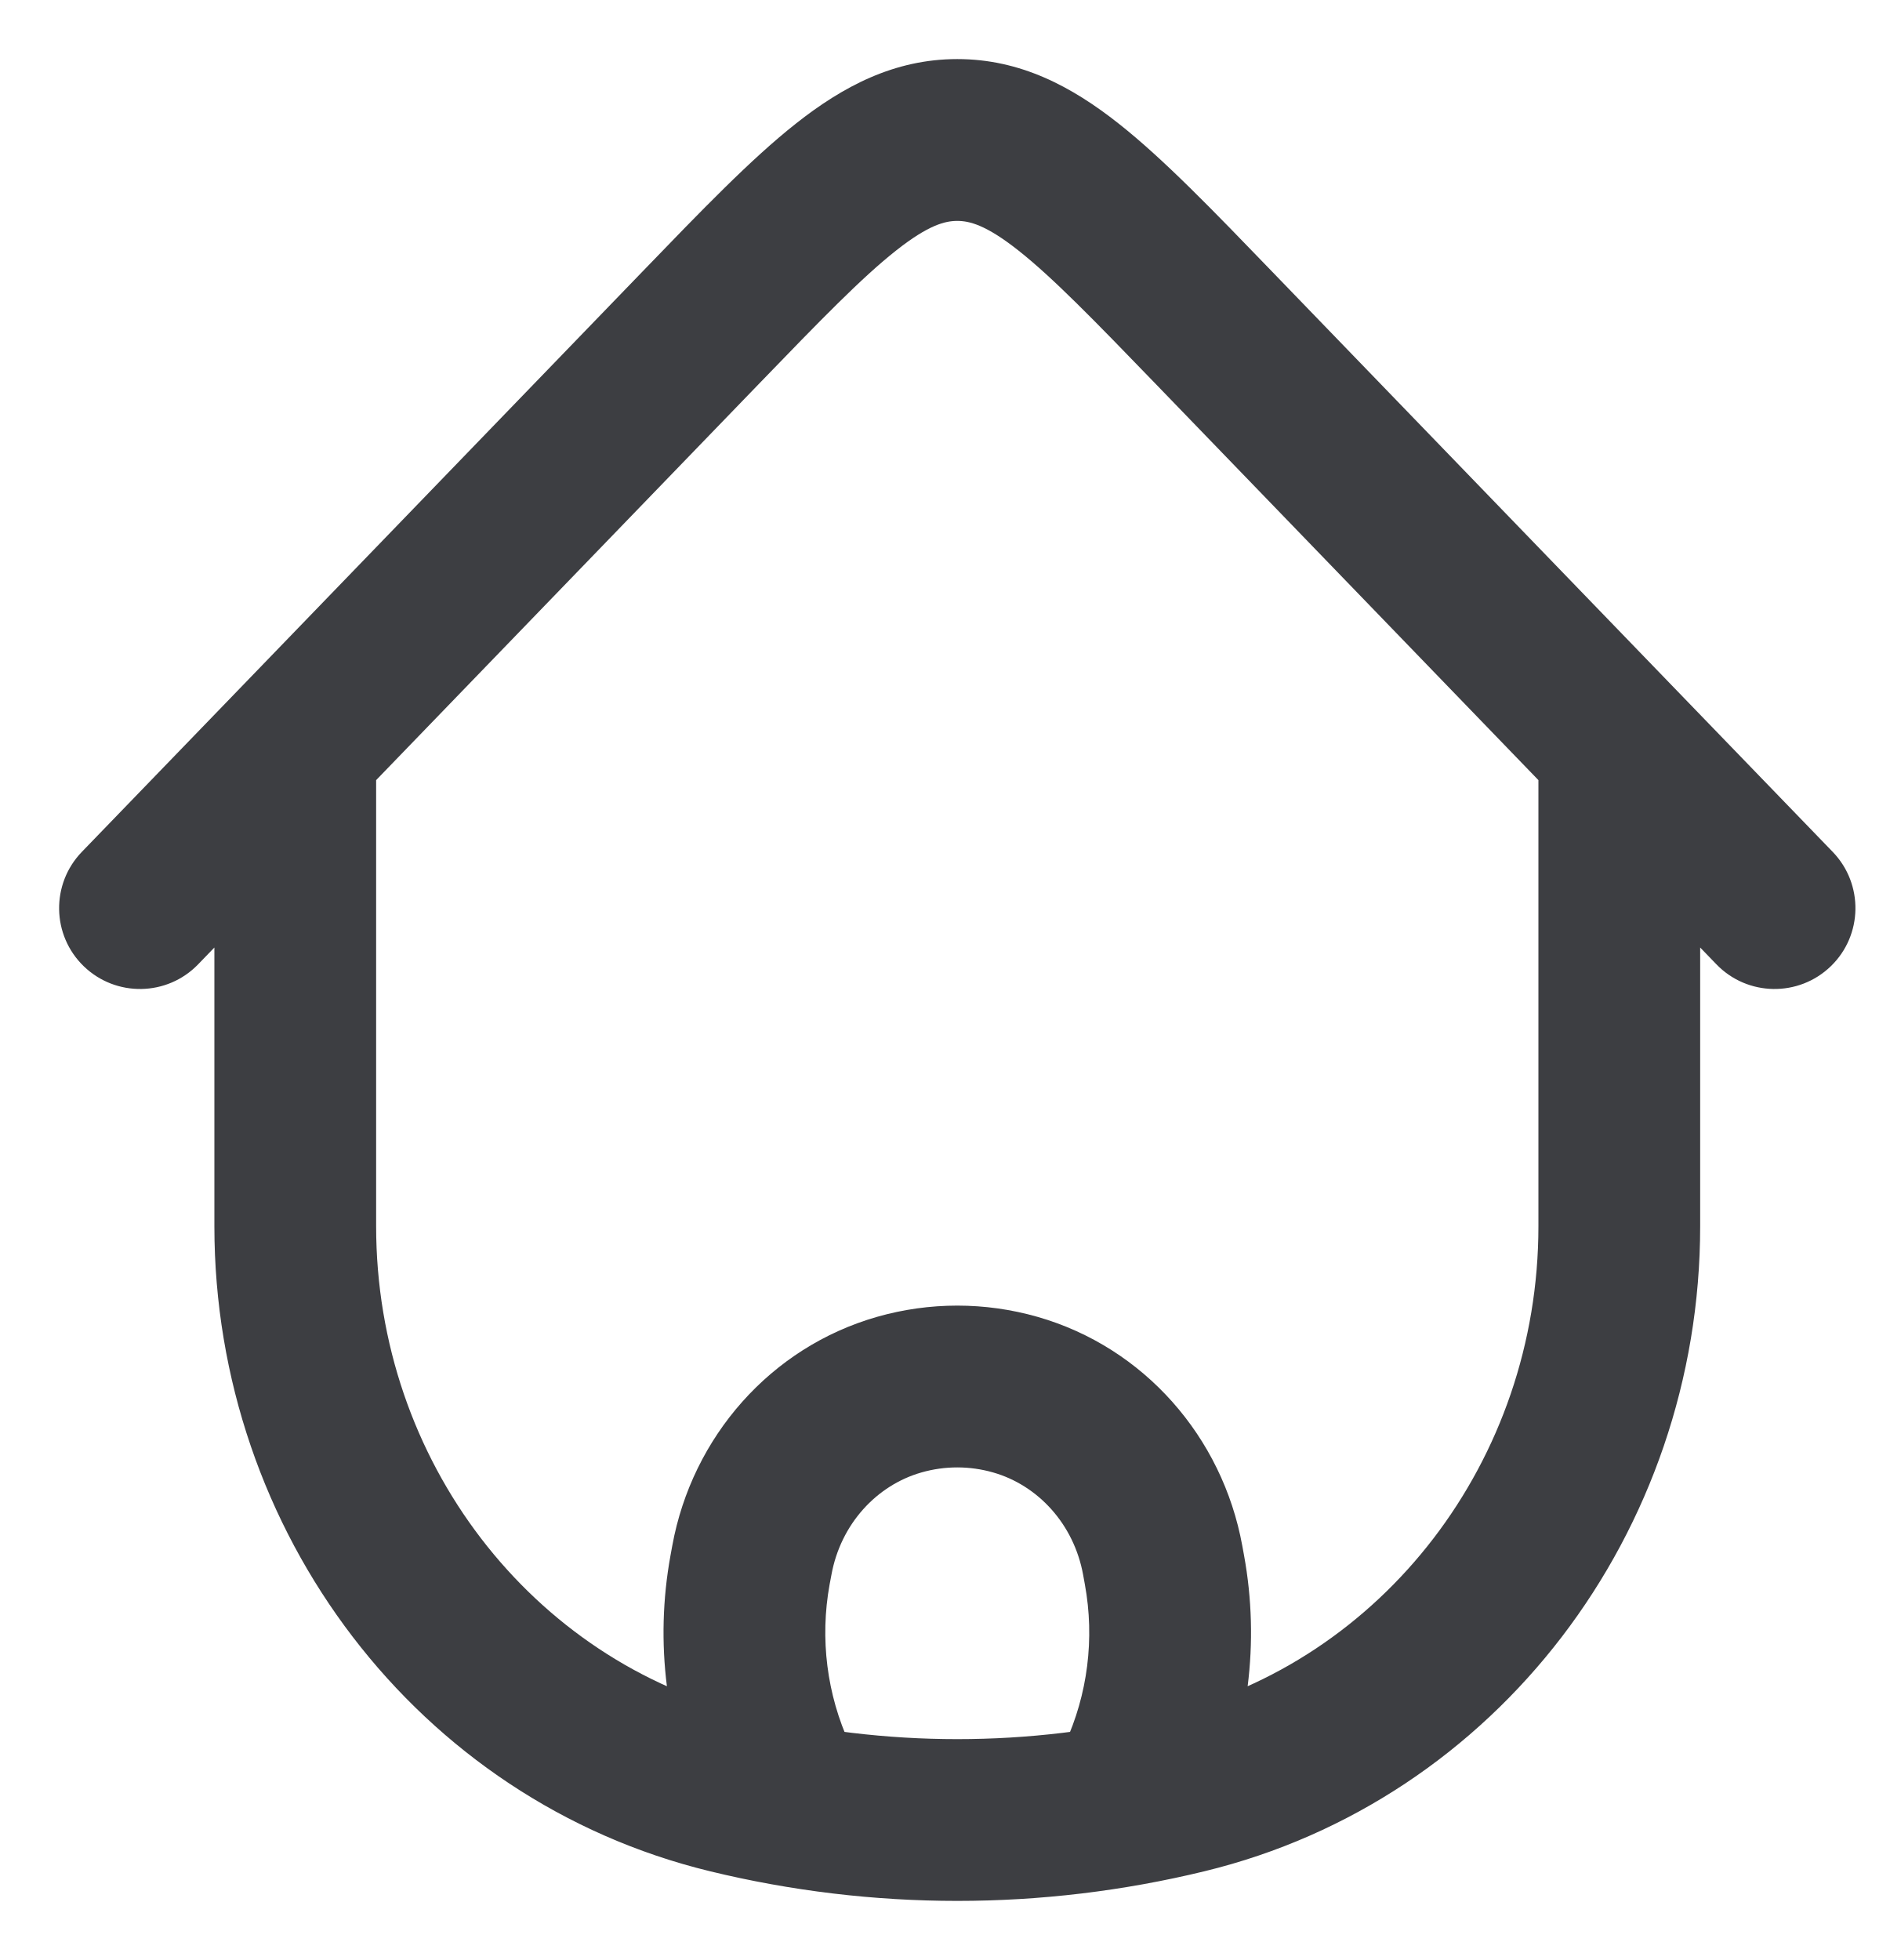
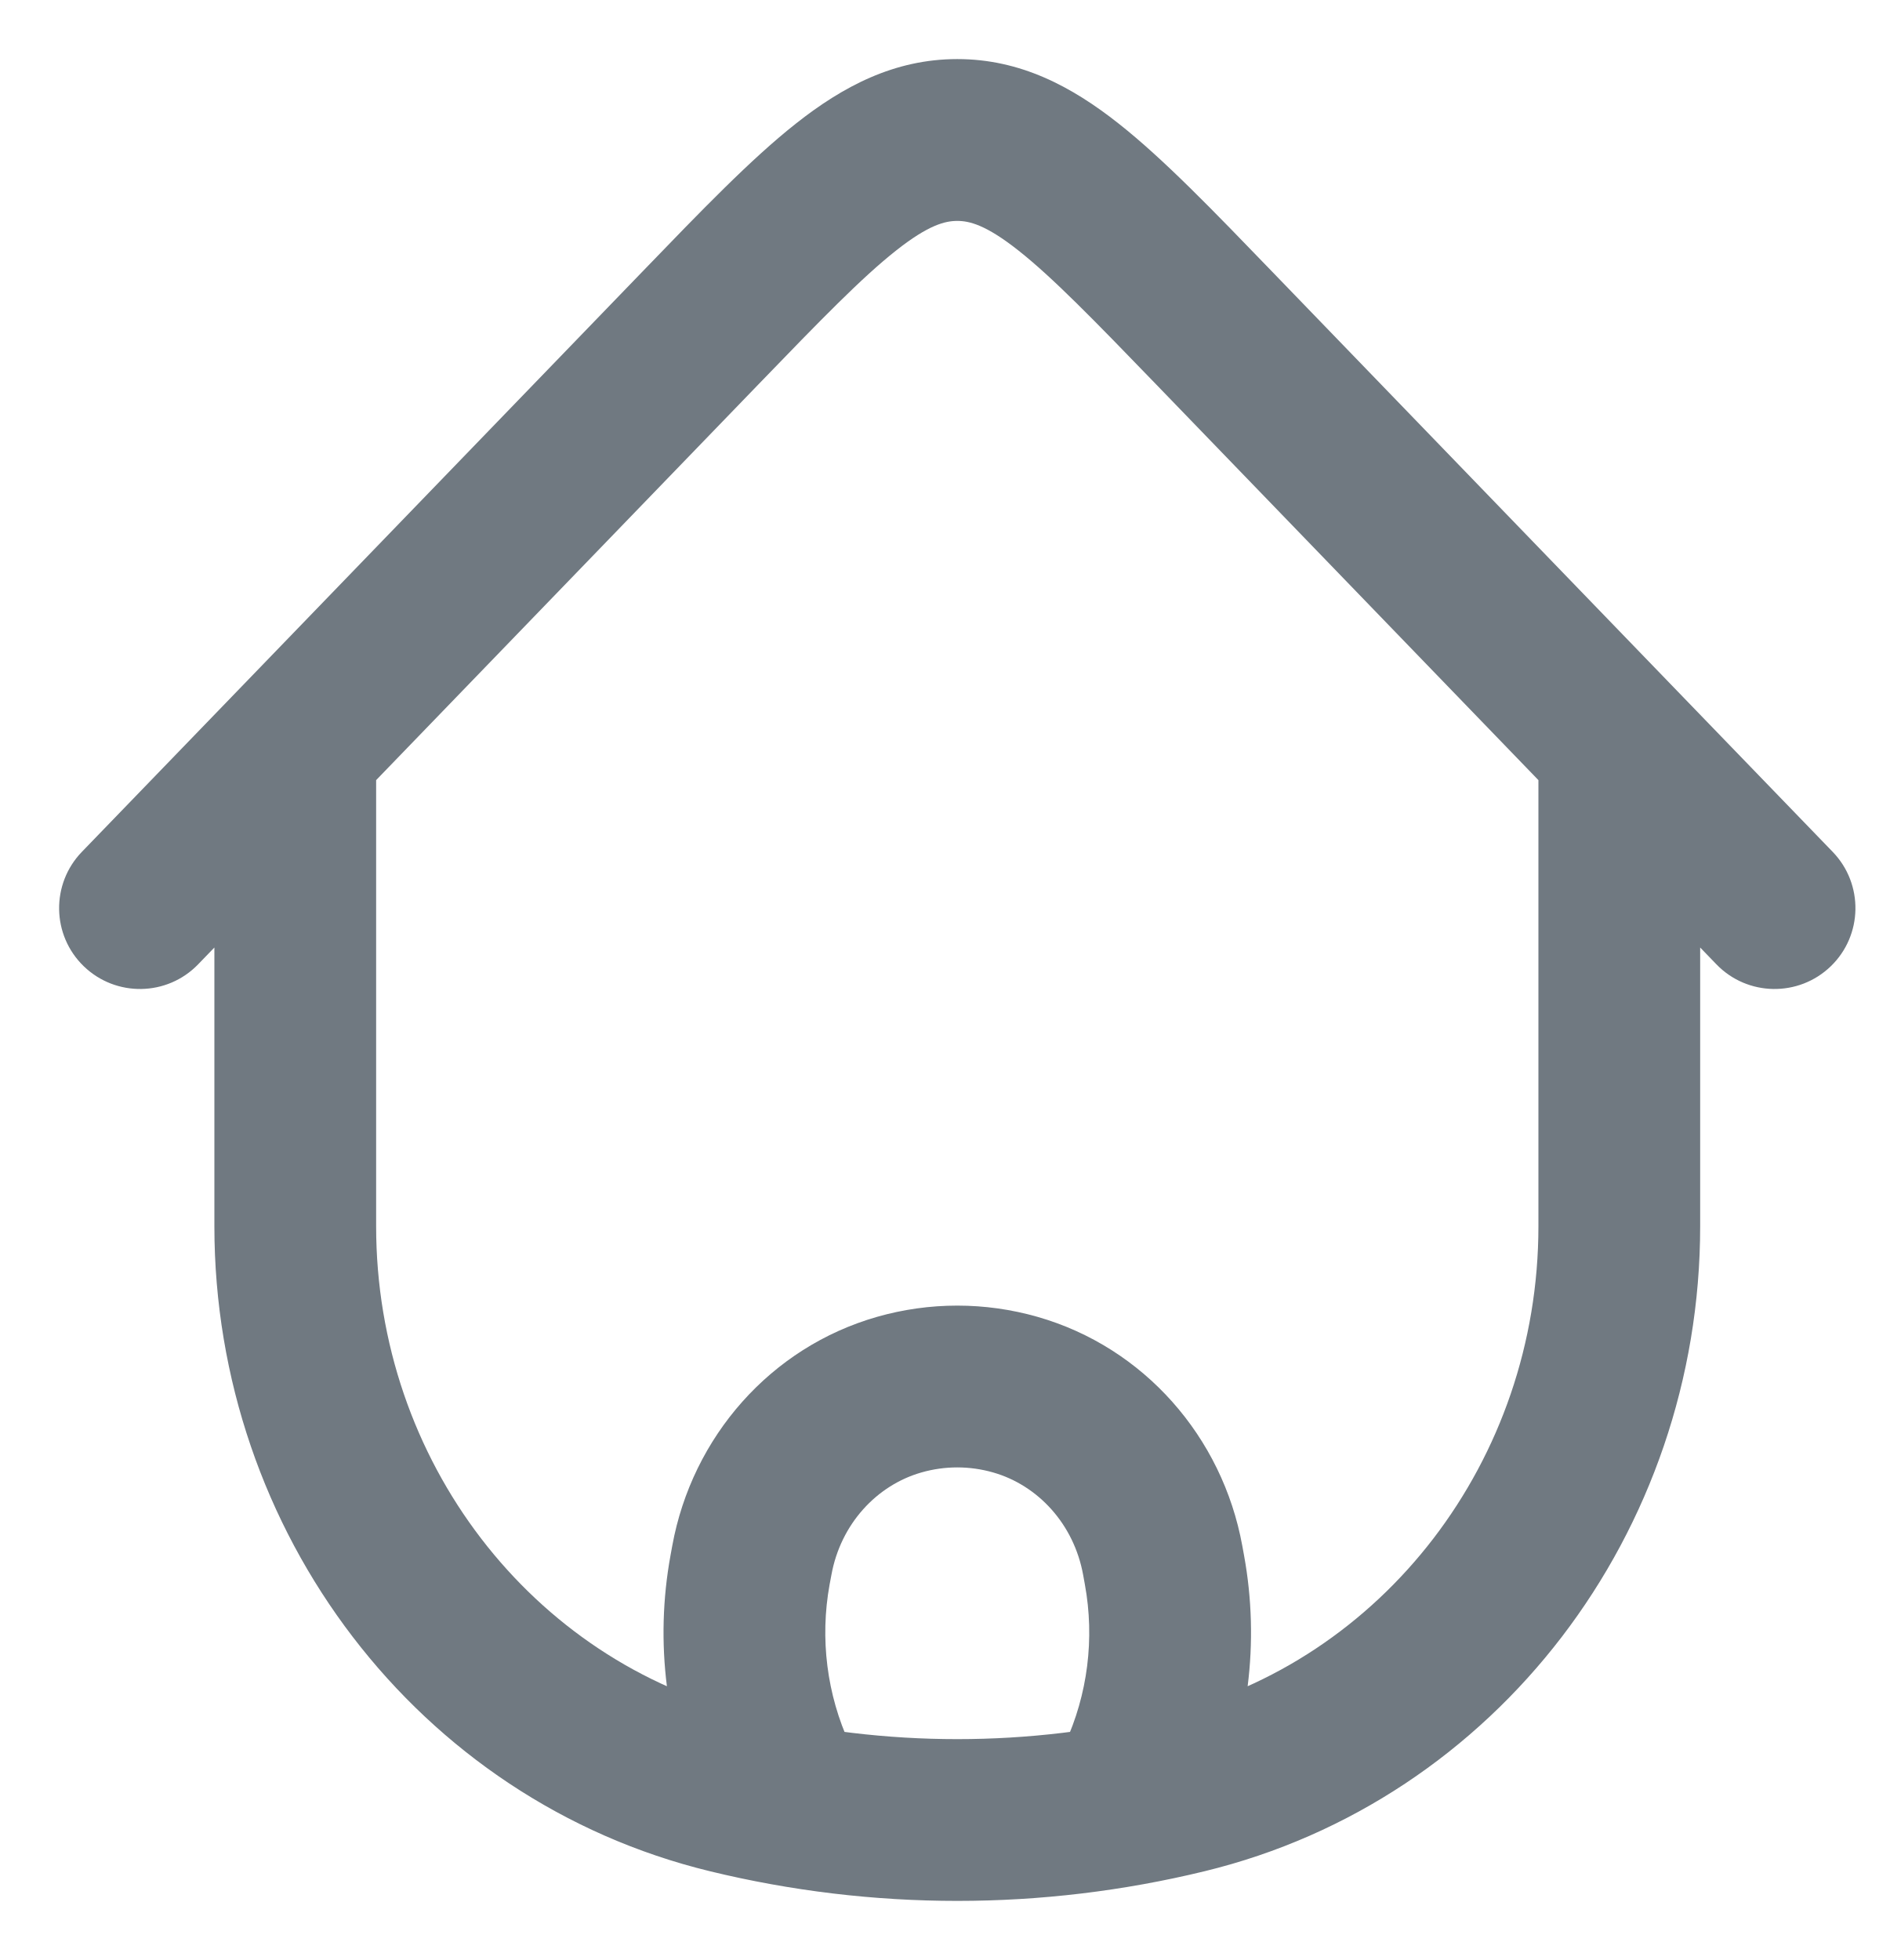
<svg xmlns="http://www.w3.org/2000/svg" width="27" height="28" viewBox="0 0 27 28" fill="none">
-   <path d="M16.938 25.61L16.665 24.487L16.665 24.487L16.938 25.61ZM10.416 25.61L10.689 24.487L10.689 24.487L10.416 25.61ZM17.347 4.686L16.516 5.489L16.516 5.489L17.347 4.686ZM24.523 13.776C24.966 14.235 25.698 14.247 26.157 13.804C26.616 13.361 26.628 12.629 26.185 12.17L24.523 13.776ZM10.007 4.686L10.838 5.489L10.838 5.489L10.007 4.686ZM1.169 12.17C0.726 12.629 0.738 13.361 1.197 13.804C1.656 14.247 2.388 14.235 2.831 13.776L1.169 12.17ZM10.717 22.427L9.58 22.219L9.58 22.219L10.717 22.427ZM10.742 22.29L11.879 22.497L11.879 22.497L10.742 22.29ZM16.612 22.29L15.475 22.497L15.475 22.497L16.612 22.29ZM16.637 22.427L17.774 22.219L17.774 22.219L16.637 22.427ZM16.261 25.402L17.31 25.888L17.31 25.888L16.261 25.402ZM15.061 25.244C14.793 25.823 15.045 26.51 15.624 26.778C16.203 27.046 16.89 26.794 17.158 26.215L15.061 25.244ZM11.093 25.402L10.044 25.888L10.044 25.888L11.093 25.402ZM10.196 26.215C10.464 26.794 11.151 27.046 11.73 26.778C12.309 26.51 12.561 25.823 12.293 25.244L10.196 26.215ZM12.848 19.923L12.531 18.812L12.531 18.812L12.848 19.923ZM14.506 19.923L14.823 18.812L14.823 18.812L14.506 19.923ZM21.98 10.959L21.98 17.517L24.291 17.517L24.291 10.959L21.98 10.959ZM5.374 17.517L5.374 10.959L3.063 10.959L3.063 17.517L5.374 17.517ZM16.665 24.487C14.7 24.964 12.654 24.964 10.689 24.487L10.143 26.732C12.467 27.297 14.886 27.297 17.21 26.732L16.665 24.487ZM10.689 24.487C7.6 23.737 5.374 20.868 5.374 17.517L3.063 17.517C3.063 21.884 5.971 25.719 10.143 26.732L10.689 24.487ZM17.21 26.732C21.383 25.719 24.291 21.884 24.291 17.517L21.98 17.517C21.98 20.868 19.753 23.737 16.665 24.487L17.21 26.732ZM18.178 3.883C17.336 3.011 16.625 2.272 15.982 1.765C15.315 1.238 14.581 0.844 13.677 0.844L13.677 3.156C13.848 3.156 14.084 3.21 14.55 3.578C15.041 3.966 15.628 4.57 16.516 5.489L18.178 3.883ZM10.838 5.489C11.726 4.57 12.312 3.966 12.804 3.578C13.27 3.21 13.506 3.156 13.677 3.156L13.677 0.844C12.773 0.844 12.039 1.238 11.372 1.765C10.729 2.272 10.018 3.011 9.176 3.883L10.838 5.489ZM11.853 22.635L11.879 22.497L9.605 22.082L9.58 22.219L11.853 22.635ZM15.475 22.497L15.5 22.635L17.774 22.219L17.749 22.082L15.475 22.497ZM15.213 24.917L15.061 25.244L17.158 26.215L17.31 25.888L15.213 24.917ZM10.044 25.888L10.196 26.215L12.293 25.244L12.141 24.917L10.044 25.888ZM15.5 22.635C15.642 23.409 15.54 24.209 15.213 24.917L17.31 25.888C17.839 24.745 18.001 23.461 17.774 22.219L15.5 22.635ZM9.58 22.219C9.353 23.461 9.515 24.745 10.044 25.888L12.141 24.917C11.814 24.209 11.712 23.409 11.853 22.635L9.58 22.219ZM13.165 21.035C13.5 20.939 13.854 20.939 14.189 21.035L14.823 18.812C14.073 18.598 13.281 18.598 12.531 18.812L13.165 21.035ZM17.749 22.082C17.465 20.526 16.343 19.246 14.823 18.812L14.189 21.035C14.83 21.218 15.343 21.773 15.475 22.497L17.749 22.082ZM11.879 22.497C12.011 21.773 12.524 21.218 13.165 21.035L12.531 18.812C11.011 19.246 9.889 20.526 9.605 22.082L11.879 22.497ZM9.176 3.883L3.388 9.874L5.05 11.48L10.838 5.489L9.176 3.883ZM3.388 9.874L1.169 12.17L2.831 13.776L5.05 11.48L3.388 9.874ZM5.374 10.959L5.374 10.677L3.063 10.677L3.063 10.959L5.374 10.959ZM16.516 5.489L22.304 11.48L23.966 9.874L18.178 3.883L16.516 5.489ZM22.304 11.48L24.523 13.776L26.185 12.17L23.966 9.874L22.304 11.48ZM24.291 10.959L24.291 10.677L21.98 10.677L21.98 10.959L24.291 10.959Z" fill="#3D3E42" />
+   <path d="M16.938 25.61L16.665 24.487L16.665 24.487L16.938 25.61ZM10.416 25.61L10.689 24.487L10.689 24.487L10.416 25.61ZM17.347 4.686L16.516 5.489L16.516 5.489L17.347 4.686ZM24.523 13.776C24.966 14.235 25.698 14.247 26.157 13.804C26.616 13.361 26.628 12.629 26.185 12.17L24.523 13.776ZM10.007 4.686L10.838 5.489L10.838 5.489L10.007 4.686ZM1.169 12.17C0.726 12.629 0.738 13.361 1.197 13.804C1.656 14.247 2.388 14.235 2.831 13.776L1.169 12.17ZM10.717 22.427L9.58 22.219L9.58 22.219L10.717 22.427ZM10.742 22.29L11.879 22.497L11.879 22.497L10.742 22.29ZM16.612 22.29L15.475 22.497L15.475 22.497L16.612 22.29ZM16.637 22.427L17.774 22.219L17.774 22.219L16.637 22.427ZM16.261 25.402L17.31 25.888L17.31 25.888L16.261 25.402ZM15.061 25.244C14.793 25.823 15.045 26.51 15.624 26.778C16.203 27.046 16.89 26.794 17.158 26.215L15.061 25.244ZM11.093 25.402L10.044 25.888L10.044 25.888L11.093 25.402ZM10.196 26.215C10.464 26.794 11.151 27.046 11.73 26.778C12.309 26.51 12.561 25.823 12.293 25.244L10.196 26.215ZM12.848 19.923L12.531 18.812L12.531 18.812L12.848 19.923ZM14.506 19.923L14.823 18.812L14.823 18.812L14.506 19.923ZM21.98 10.959L21.98 17.517L24.291 17.517L24.291 10.959L21.98 10.959ZM5.374 17.517L5.374 10.959L3.063 10.959L3.063 17.517L5.374 17.517ZM16.665 24.487C14.7 24.964 12.654 24.964 10.689 24.487L10.143 26.732C12.467 27.297 14.886 27.297 17.21 26.732L16.665 24.487ZM10.689 24.487C7.6 23.737 5.374 20.868 5.374 17.517L3.063 17.517C3.063 21.884 5.971 25.719 10.143 26.732L10.689 24.487ZM17.21 26.732C21.383 25.719 24.291 21.884 24.291 17.517L21.98 17.517C21.98 20.868 19.753 23.737 16.665 24.487L17.21 26.732ZM18.178 3.883C17.336 3.011 16.625 2.272 15.982 1.765C15.315 1.238 14.581 0.844 13.677 0.844L13.677 3.156C13.848 3.156 14.084 3.21 14.55 3.578C15.041 3.966 15.628 4.57 16.516 5.489L18.178 3.883ZM10.838 5.489C11.726 4.57 12.312 3.966 12.804 3.578C13.27 3.21 13.506 3.156 13.677 3.156L13.677 0.844C12.773 0.844 12.039 1.238 11.372 1.765C10.729 2.272 10.018 3.011 9.176 3.883L10.838 5.489ZM11.853 22.635L11.879 22.497L9.605 22.082L9.58 22.219L11.853 22.635ZM15.475 22.497L15.5 22.635L17.774 22.219L17.749 22.082L15.475 22.497ZM15.213 24.917L15.061 25.244L17.158 26.215L17.31 25.888L15.213 24.917ZM10.044 25.888L10.196 26.215L12.293 25.244L12.141 24.917L10.044 25.888ZM15.5 22.635C15.642 23.409 15.54 24.209 15.213 24.917L17.31 25.888C17.839 24.745 18.001 23.461 17.774 22.219L15.5 22.635ZM9.58 22.219C9.353 23.461 9.515 24.745 10.044 25.888L12.141 24.917C11.814 24.209 11.712 23.409 11.853 22.635L9.58 22.219ZM13.165 21.035C13.5 20.939 13.854 20.939 14.189 21.035L14.823 18.812C14.073 18.598 13.281 18.598 12.531 18.812L13.165 21.035ZM17.749 22.082C17.465 20.526 16.343 19.246 14.823 18.812L14.189 21.035C14.83 21.218 15.343 21.773 15.475 22.497L17.749 22.082ZM11.879 22.497C12.011 21.773 12.524 21.218 13.165 21.035L12.531 18.812C11.011 19.246 9.889 20.526 9.605 22.082L11.879 22.497ZM9.176 3.883L3.388 9.874L5.05 11.48L10.838 5.489L9.176 3.883ZM3.388 9.874L1.169 12.17L2.831 13.776L5.05 11.48L3.388 9.874ZM5.374 10.959L5.374 10.677L3.063 10.677L3.063 10.959L5.374 10.959ZM16.516 5.489L22.304 11.48L23.966 9.874L18.178 3.883L16.516 5.489ZM22.304 11.48L24.523 13.776L26.185 12.17L23.966 9.874L22.304 11.48ZM24.291 10.959L24.291 10.677L21.98 10.677L21.98 10.959L24.291 10.959Z" fill="#707981" />
</svg>
